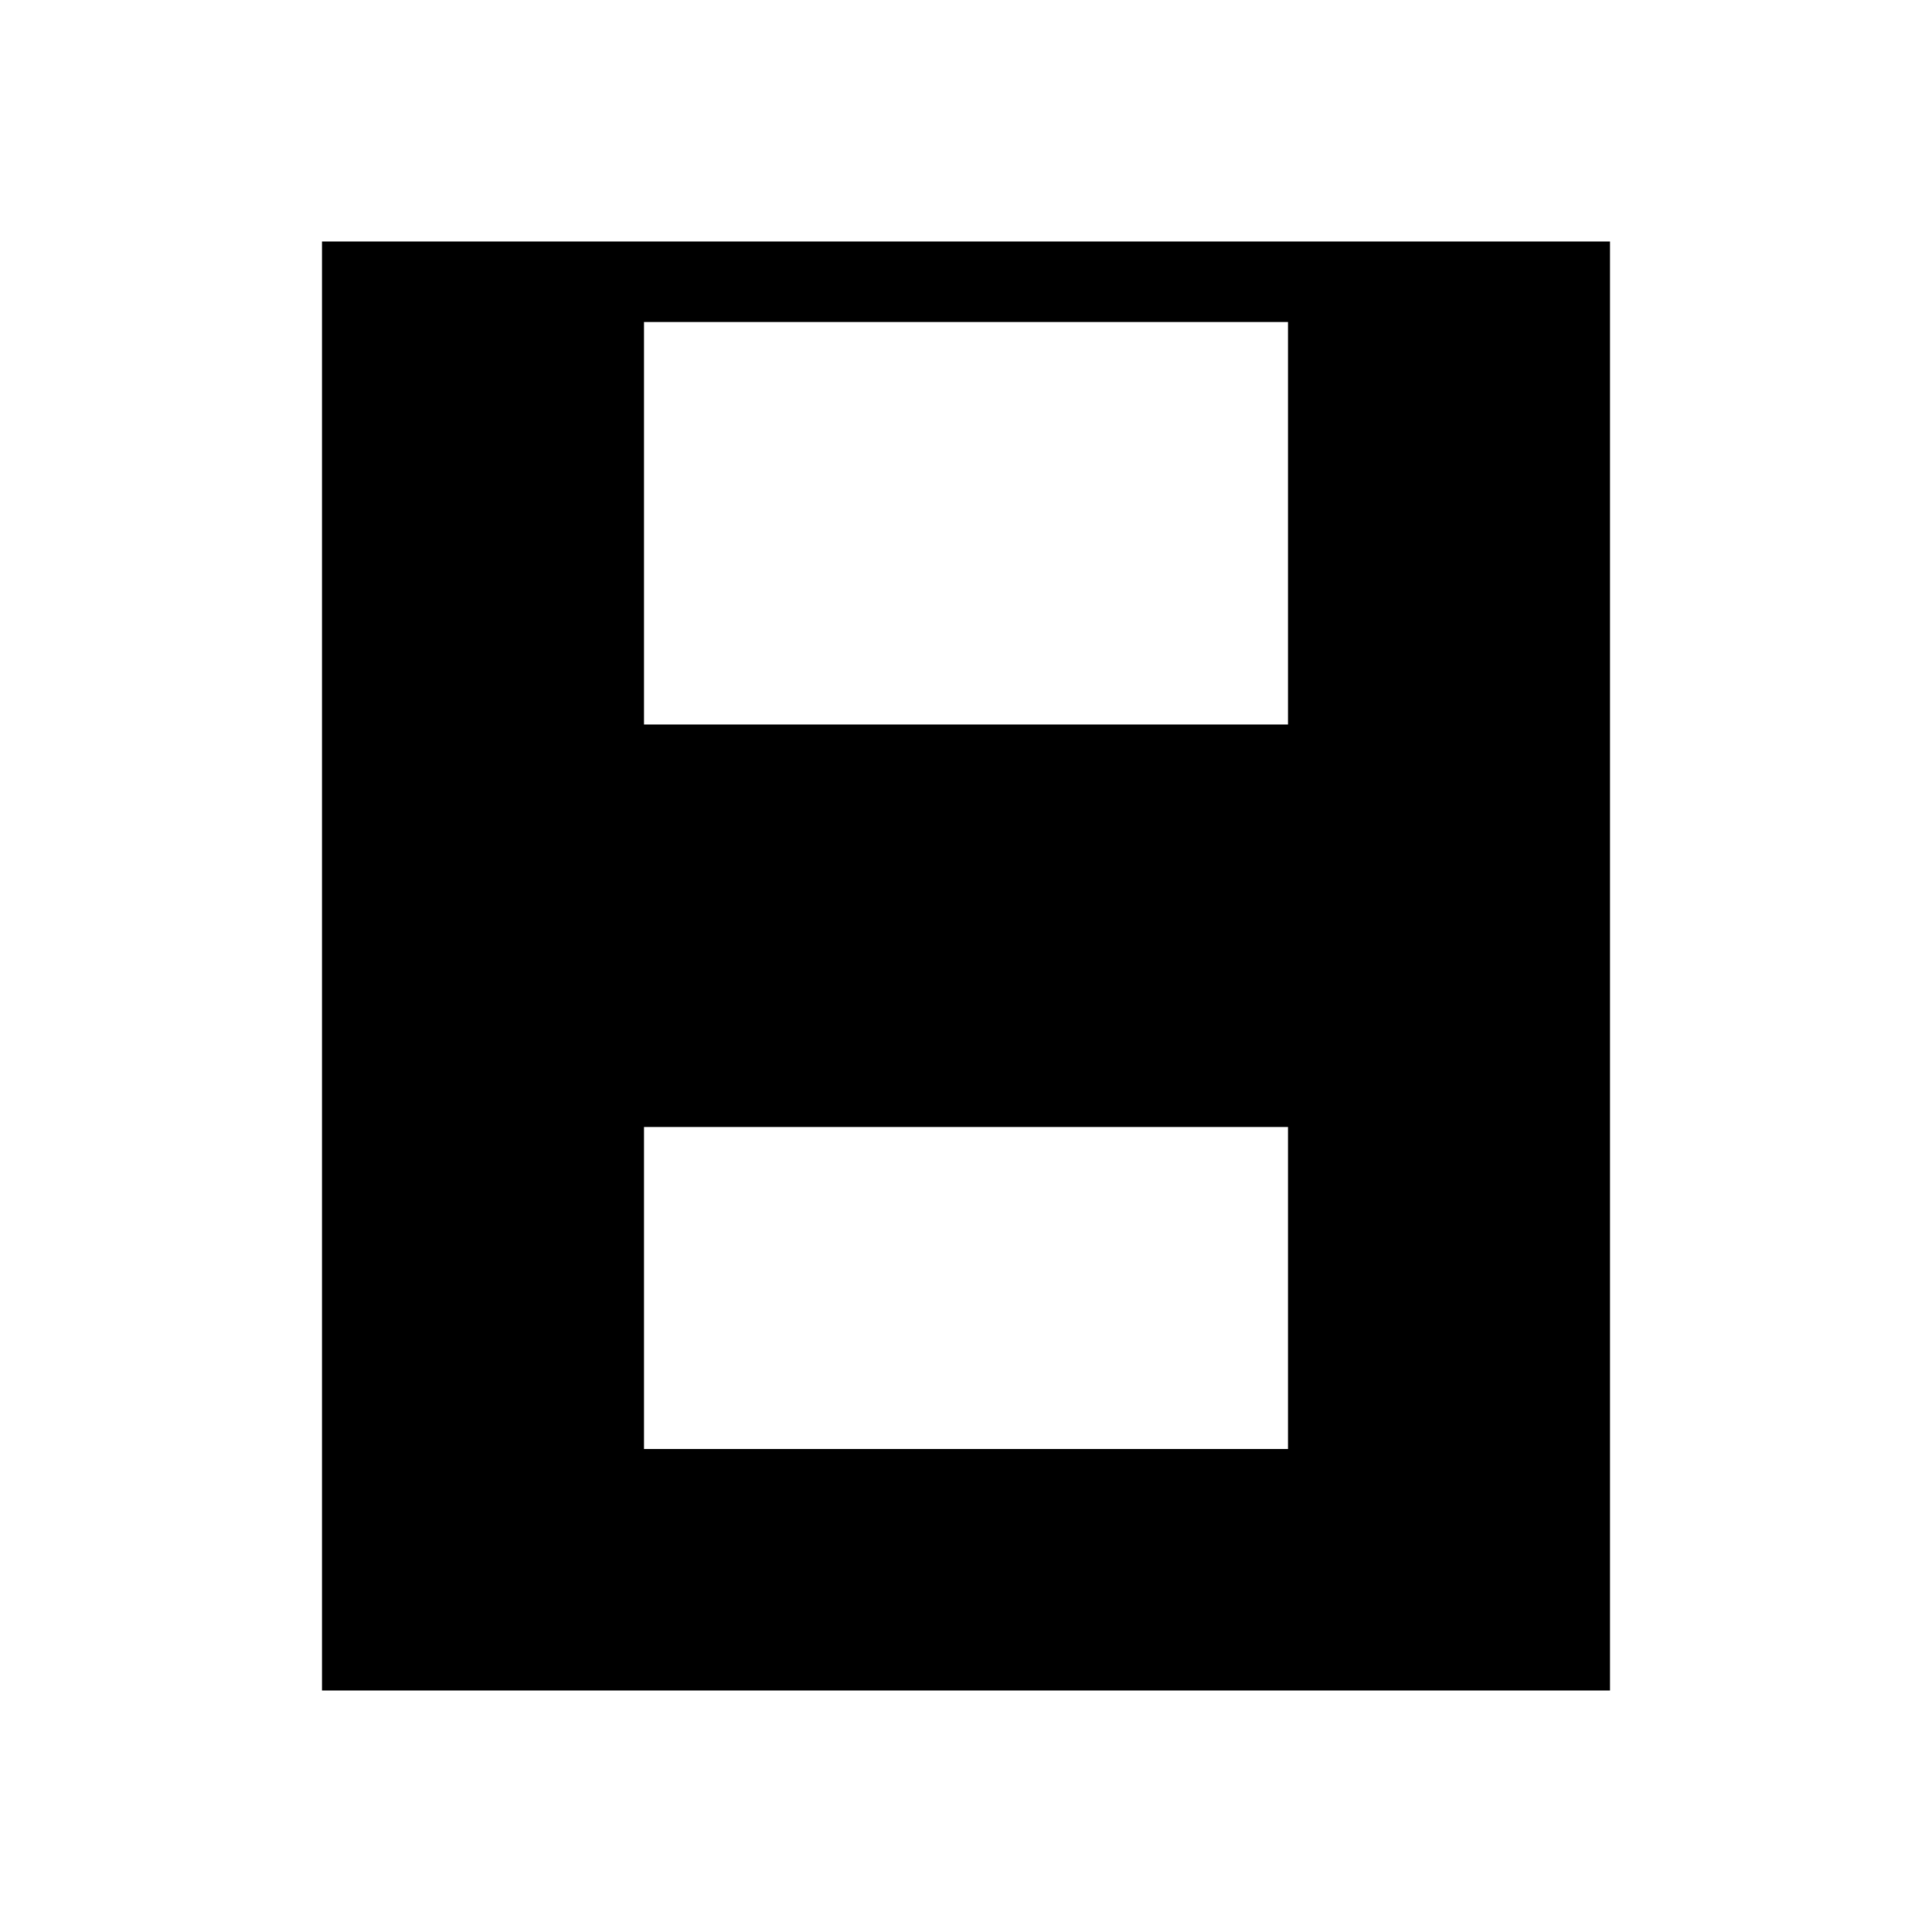
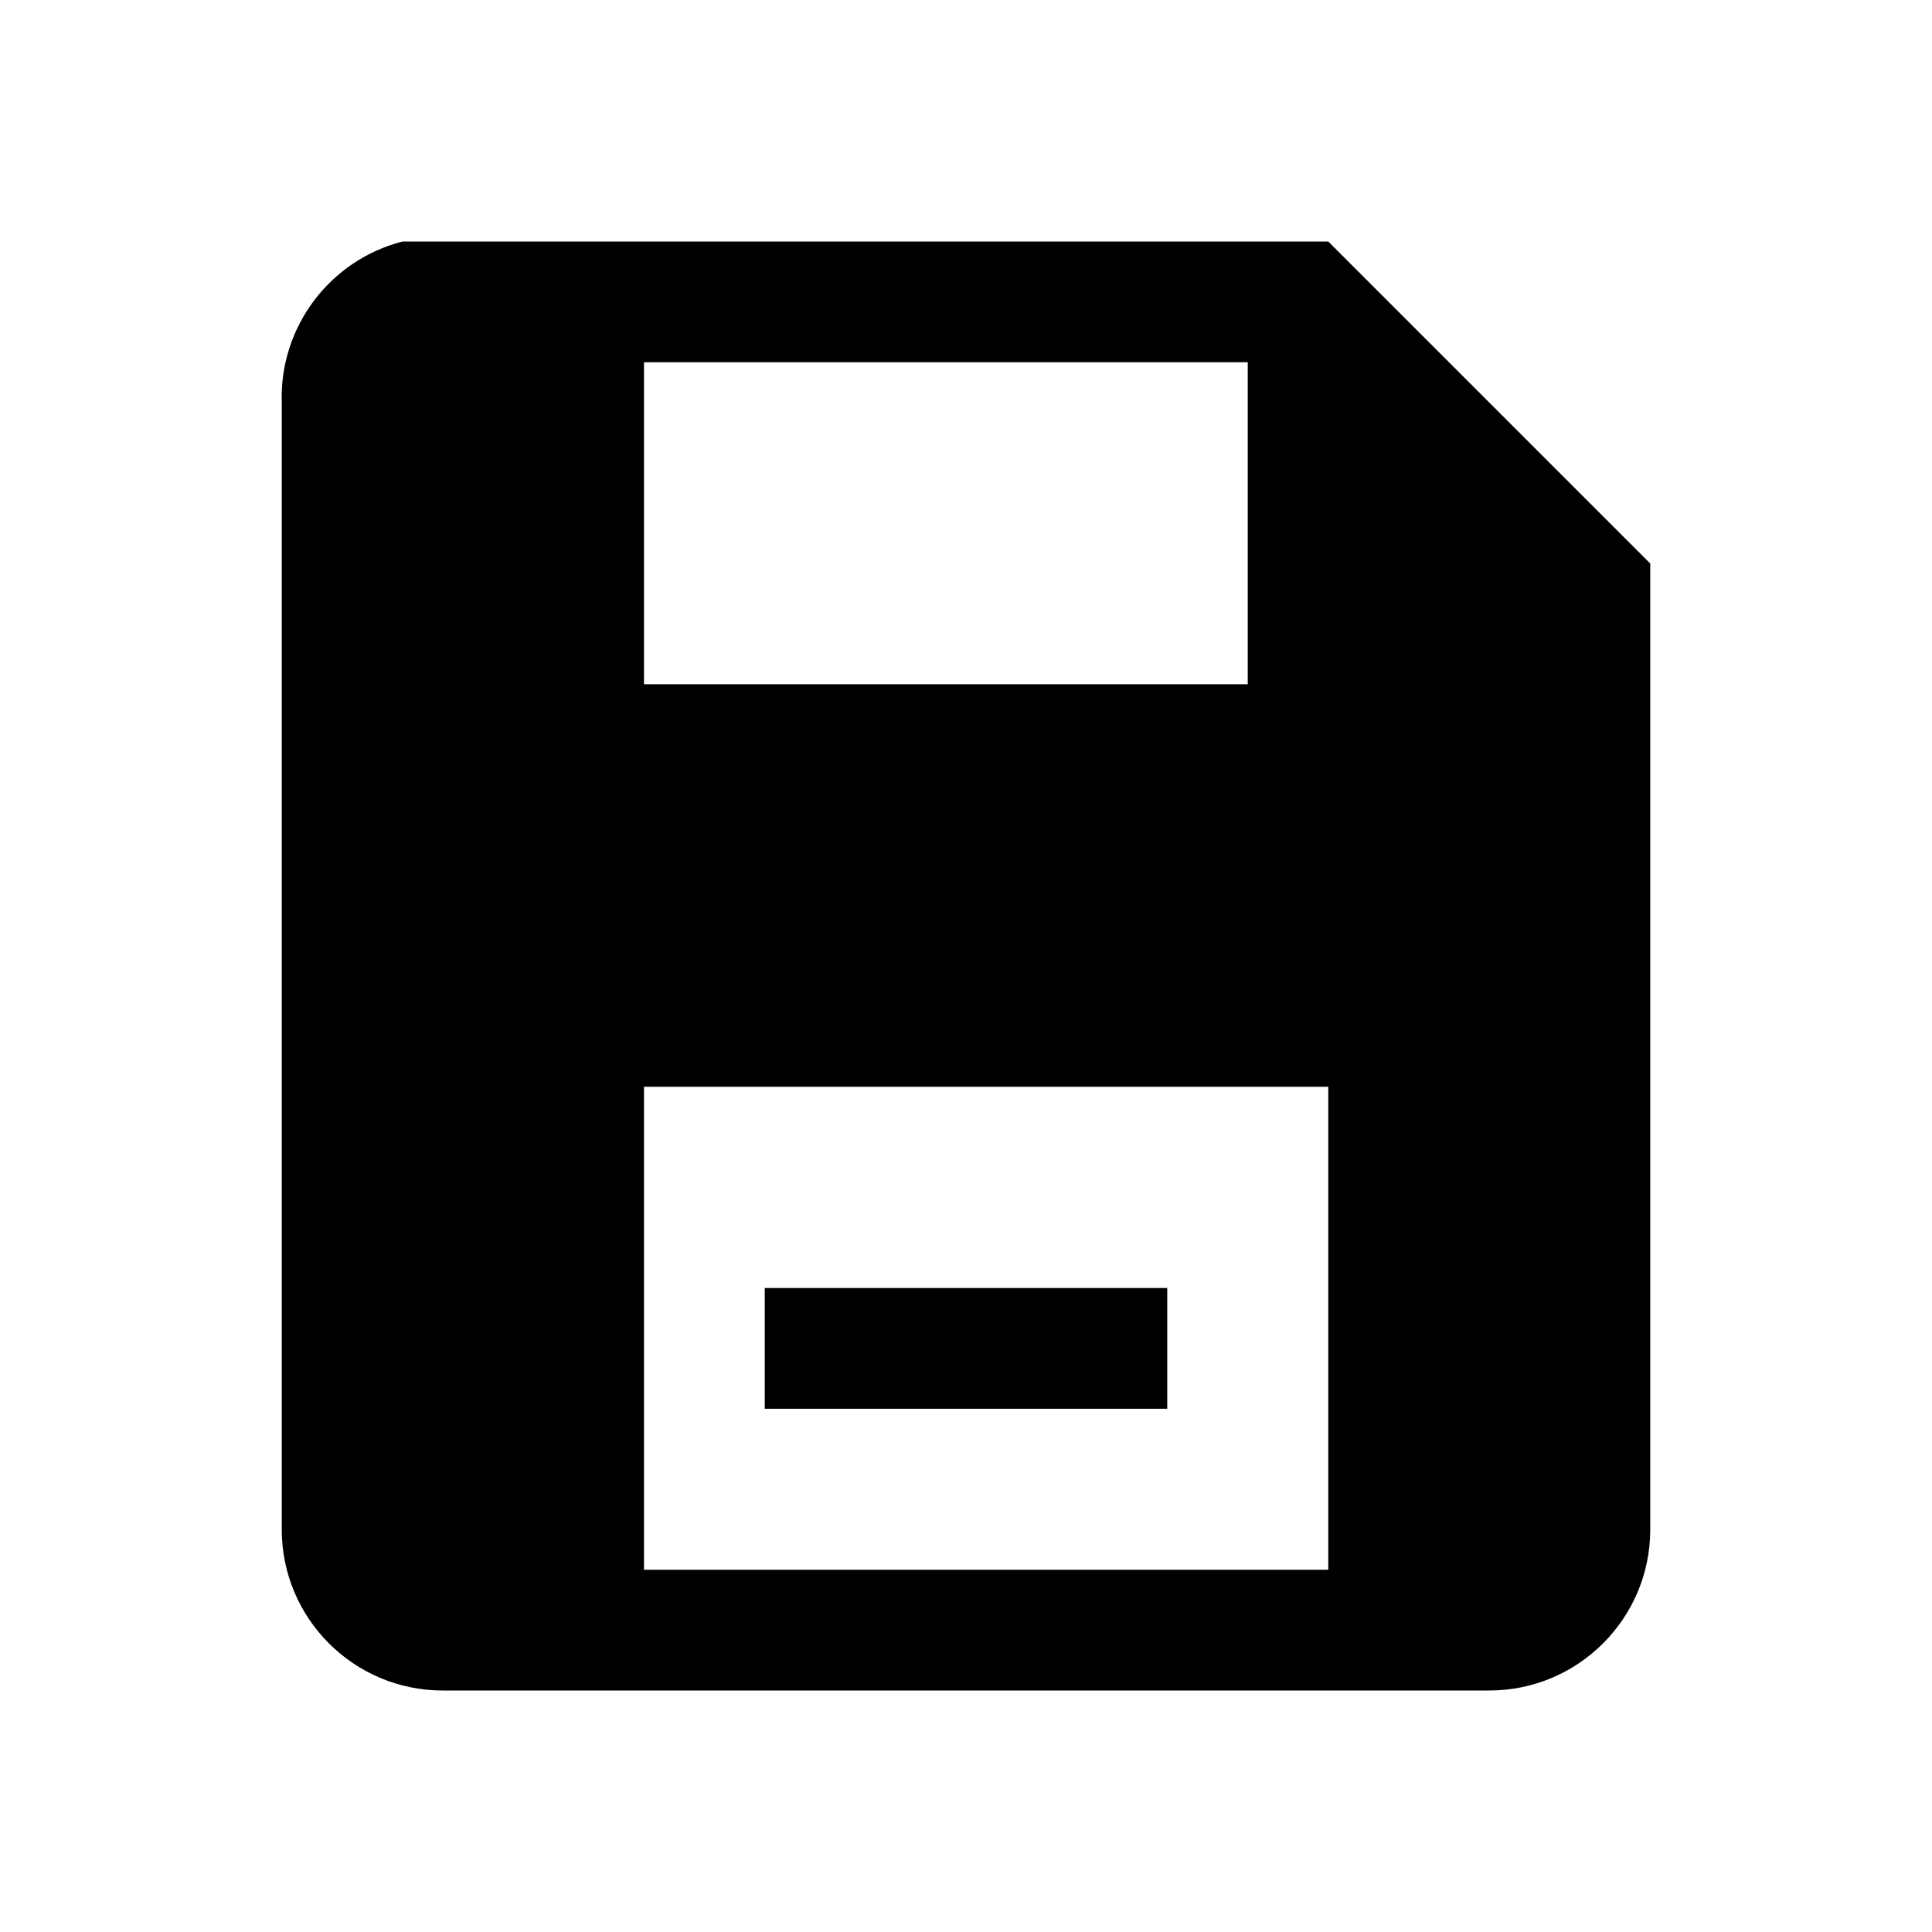
<svg xmlns="http://www.w3.org/2000/svg" width="24" height="24" viewBox="0 0 24 24" fill="currentColor" stroke="none" stroke-width="2.24" stroke-linecap="round" stroke-linejoin="round" fill-rule="evenodd" clip-rule="evenodd" aria-hidden="true">
-   <path d="M4 3h16v18H4zM8 4h8v5H8zM8 14h8v4H8z" />
+   <path d="M5 3h11.5L20.5 7v12a2 2 0 0 1-2 2h-13a2 2 0 0 1-2-2V5a2 2 0 0 1 1.5-2zM8 4.5h7.5v4H8zM8 13.5h8.5v6H8z M9.5 16h5v1.5h-5z" />
</svg>
